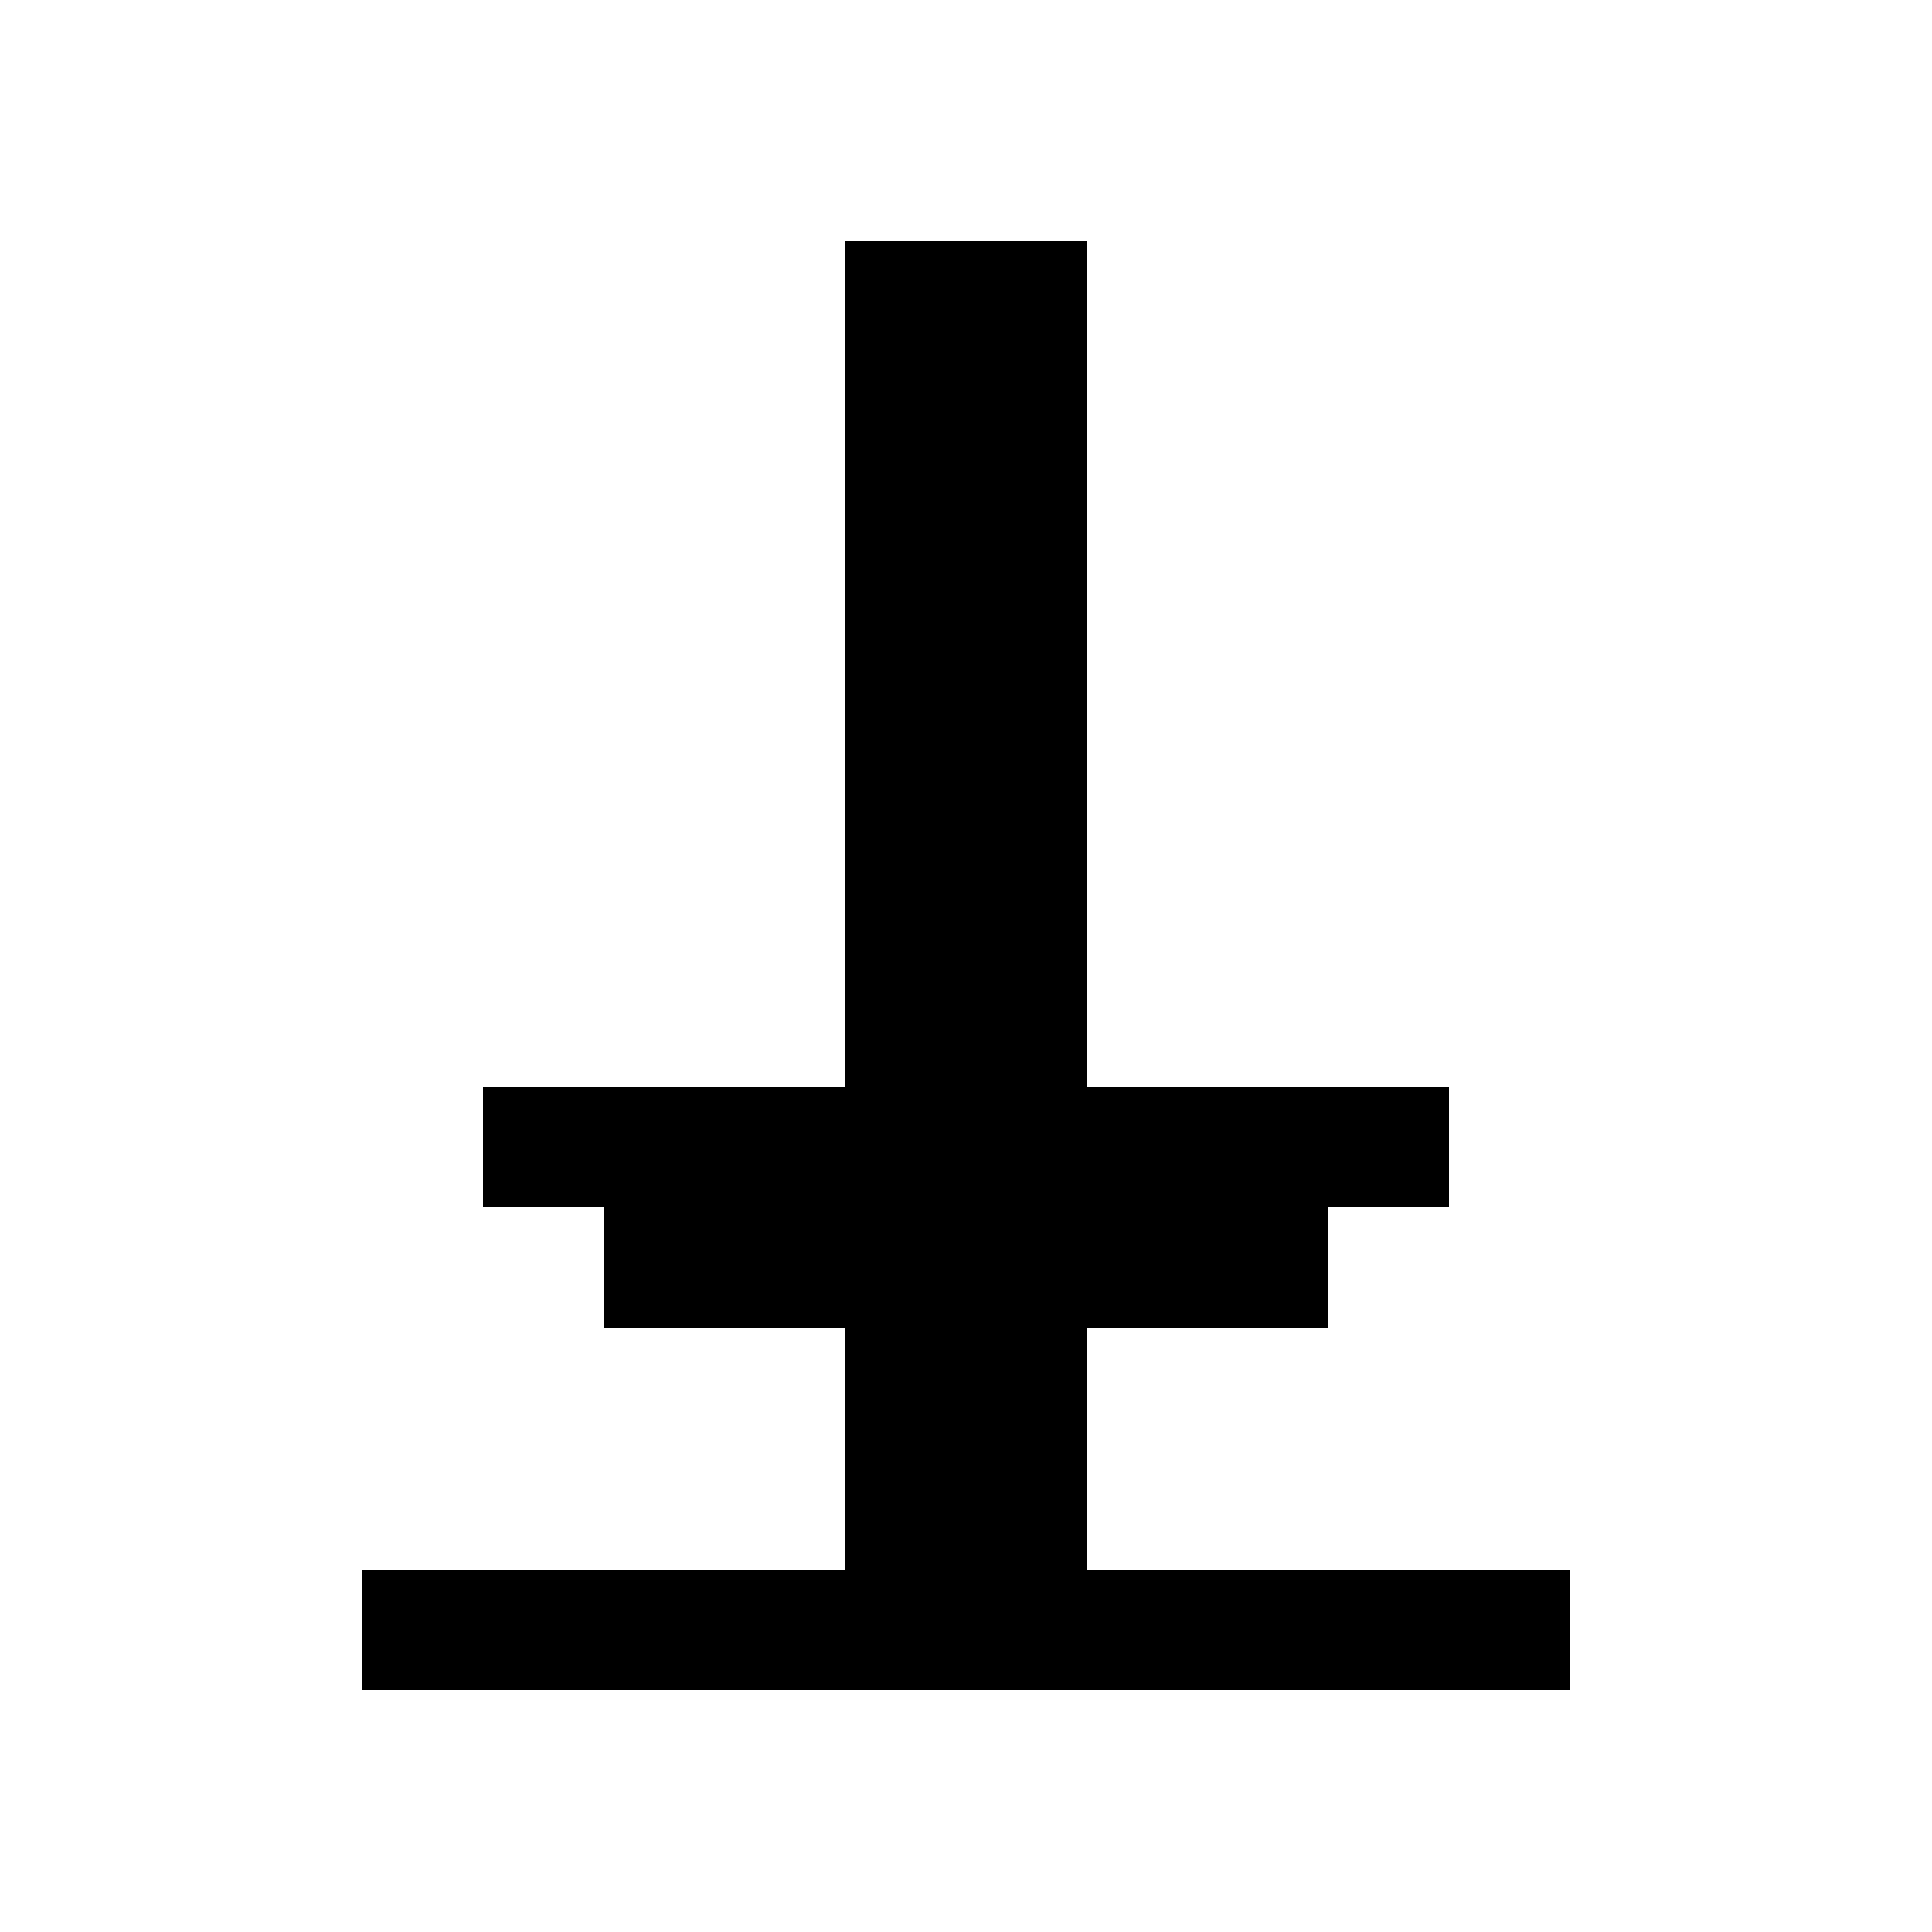
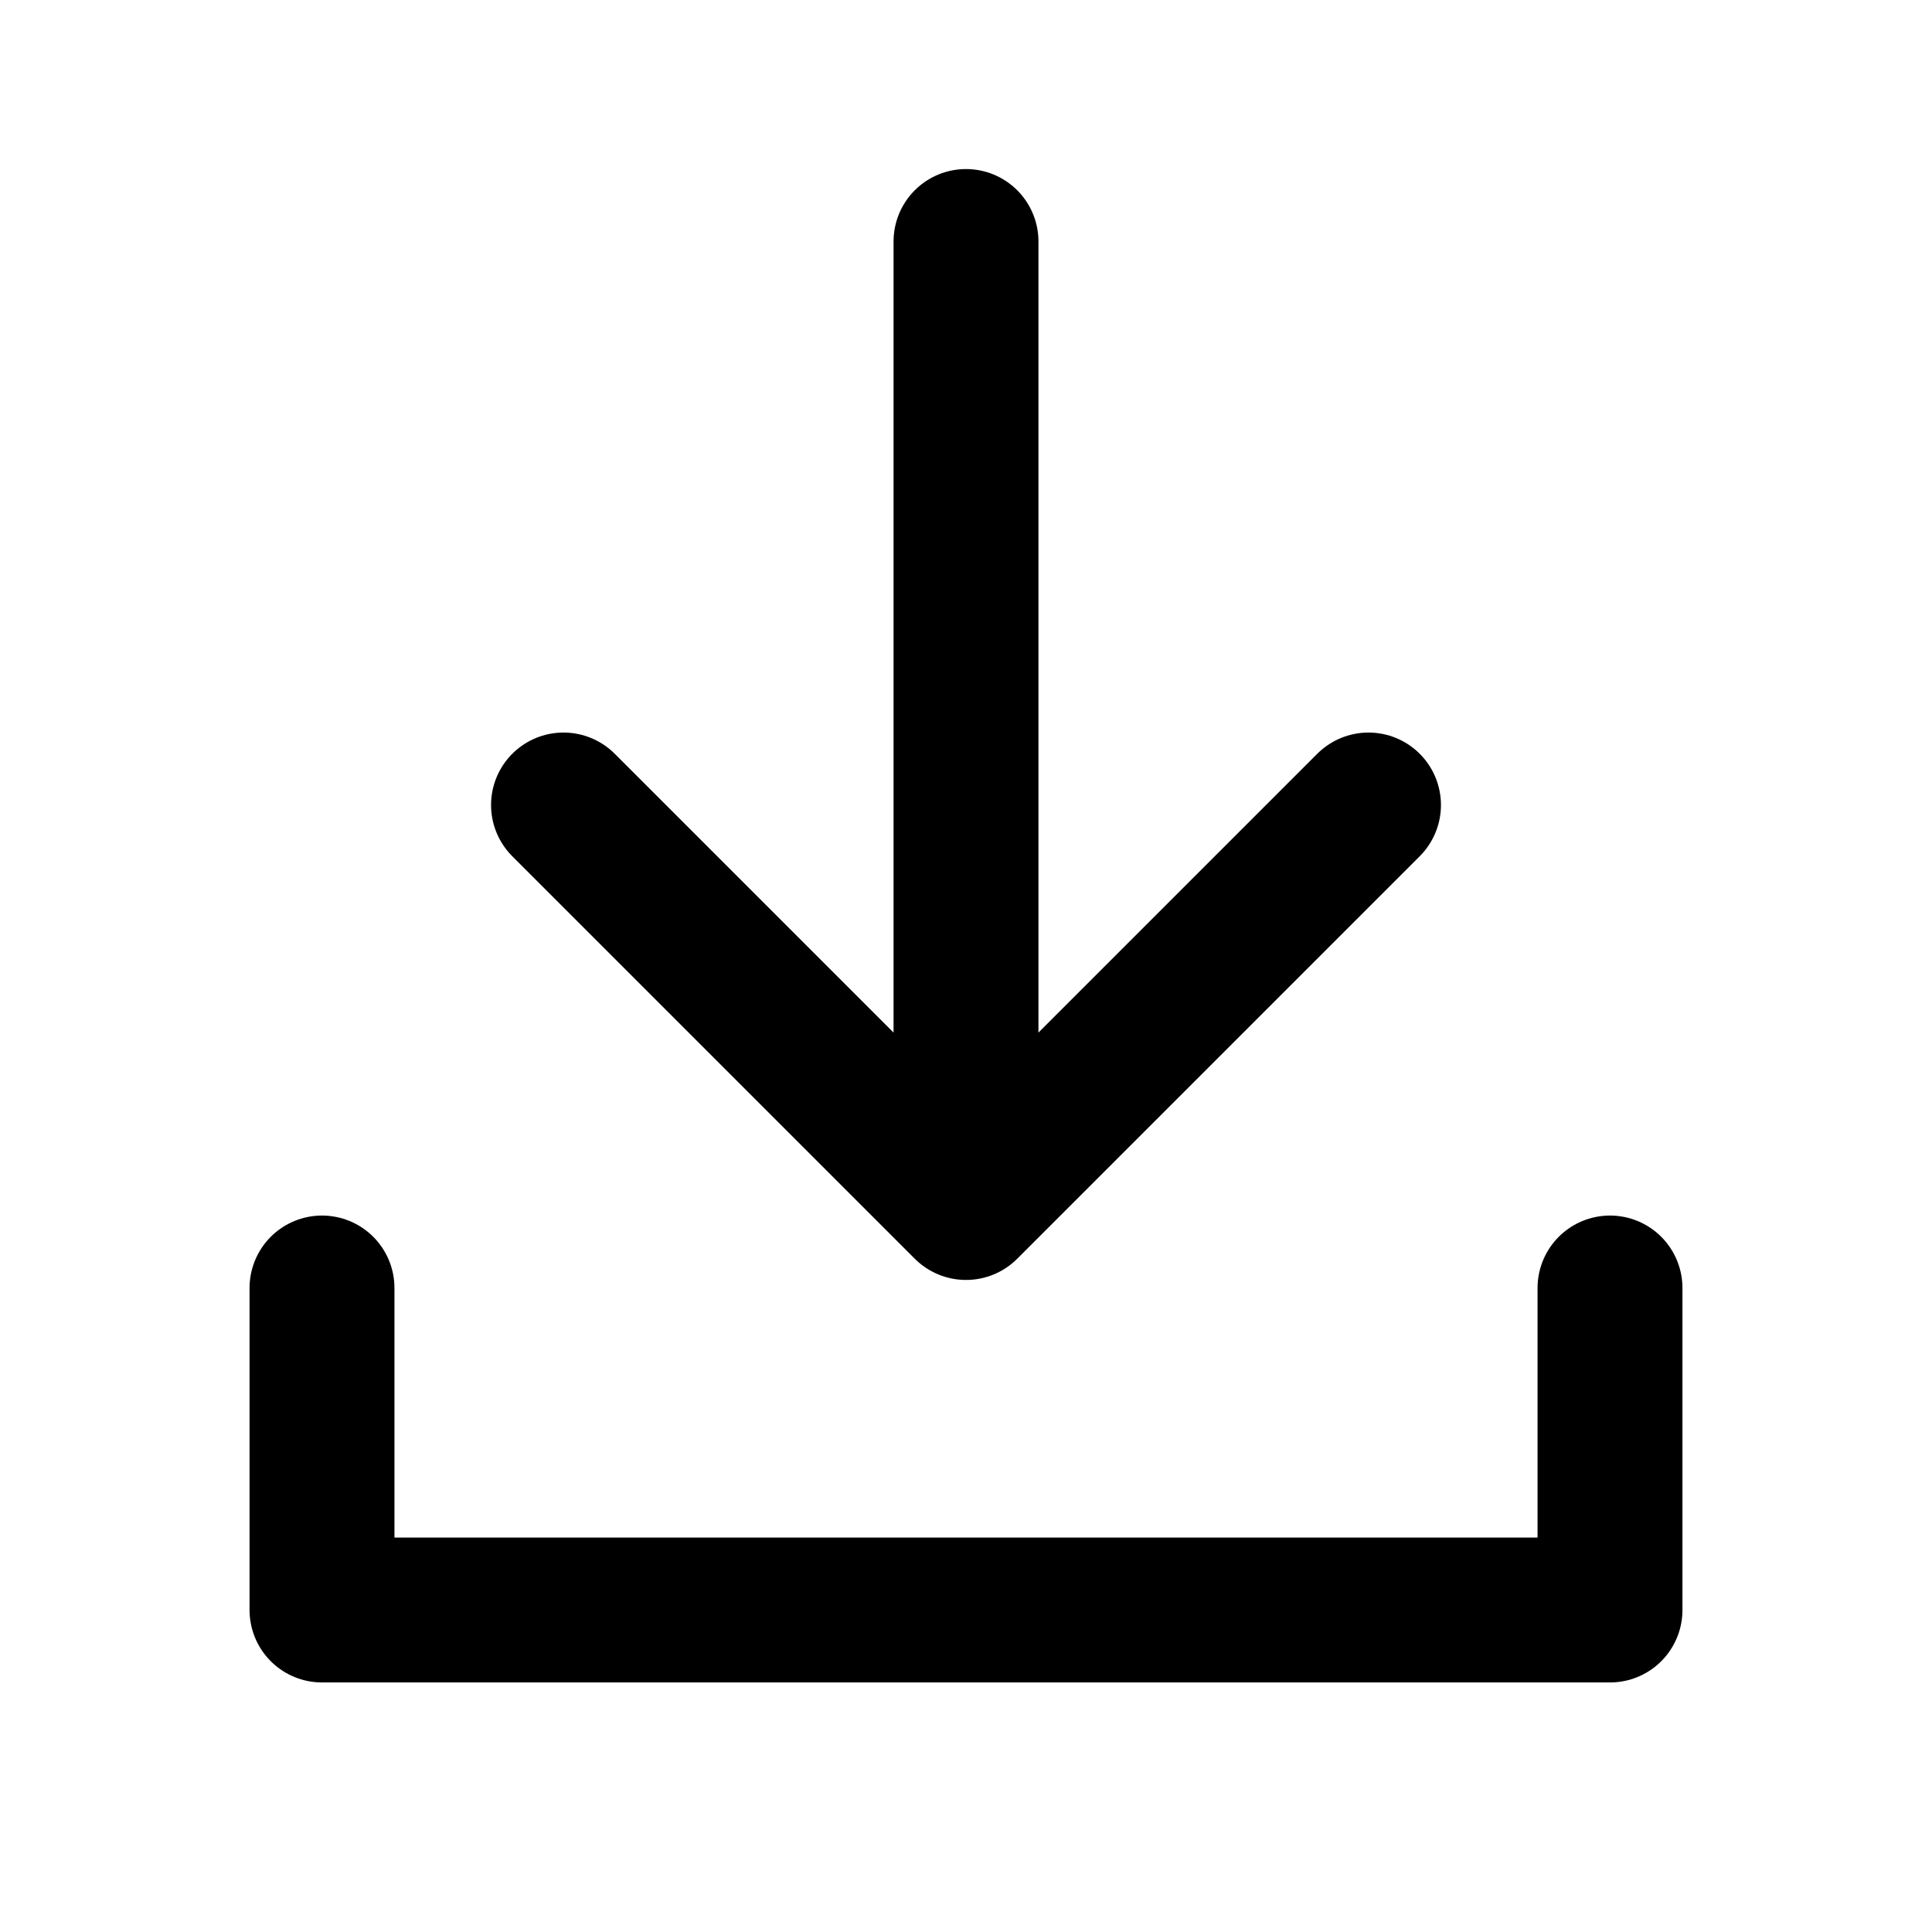
- <svg xmlns="http://www.w3.org/2000/svg" width="16" height="16" viewBox="0 0 16 16" shape-rendering="crispEdges">
-   <path fill="currentColor" fill-rule="evenodd" d="M7 2h2v7h3v1h-1v1H9v2H7v-2H5v-1H4V9h3zM3 13h10v1H3z" />
+ <svg xmlns="http://www.w3.org/2000/svg" viewBox="0 0 24 24" fill="none" stroke="currentColor" stroke-width="1.8" stroke-linecap="round" stroke-linejoin="round">
+   <path d="M12 3v12m-5-5 5 5 5-5M4 16v4h16v-4" />
</svg>
